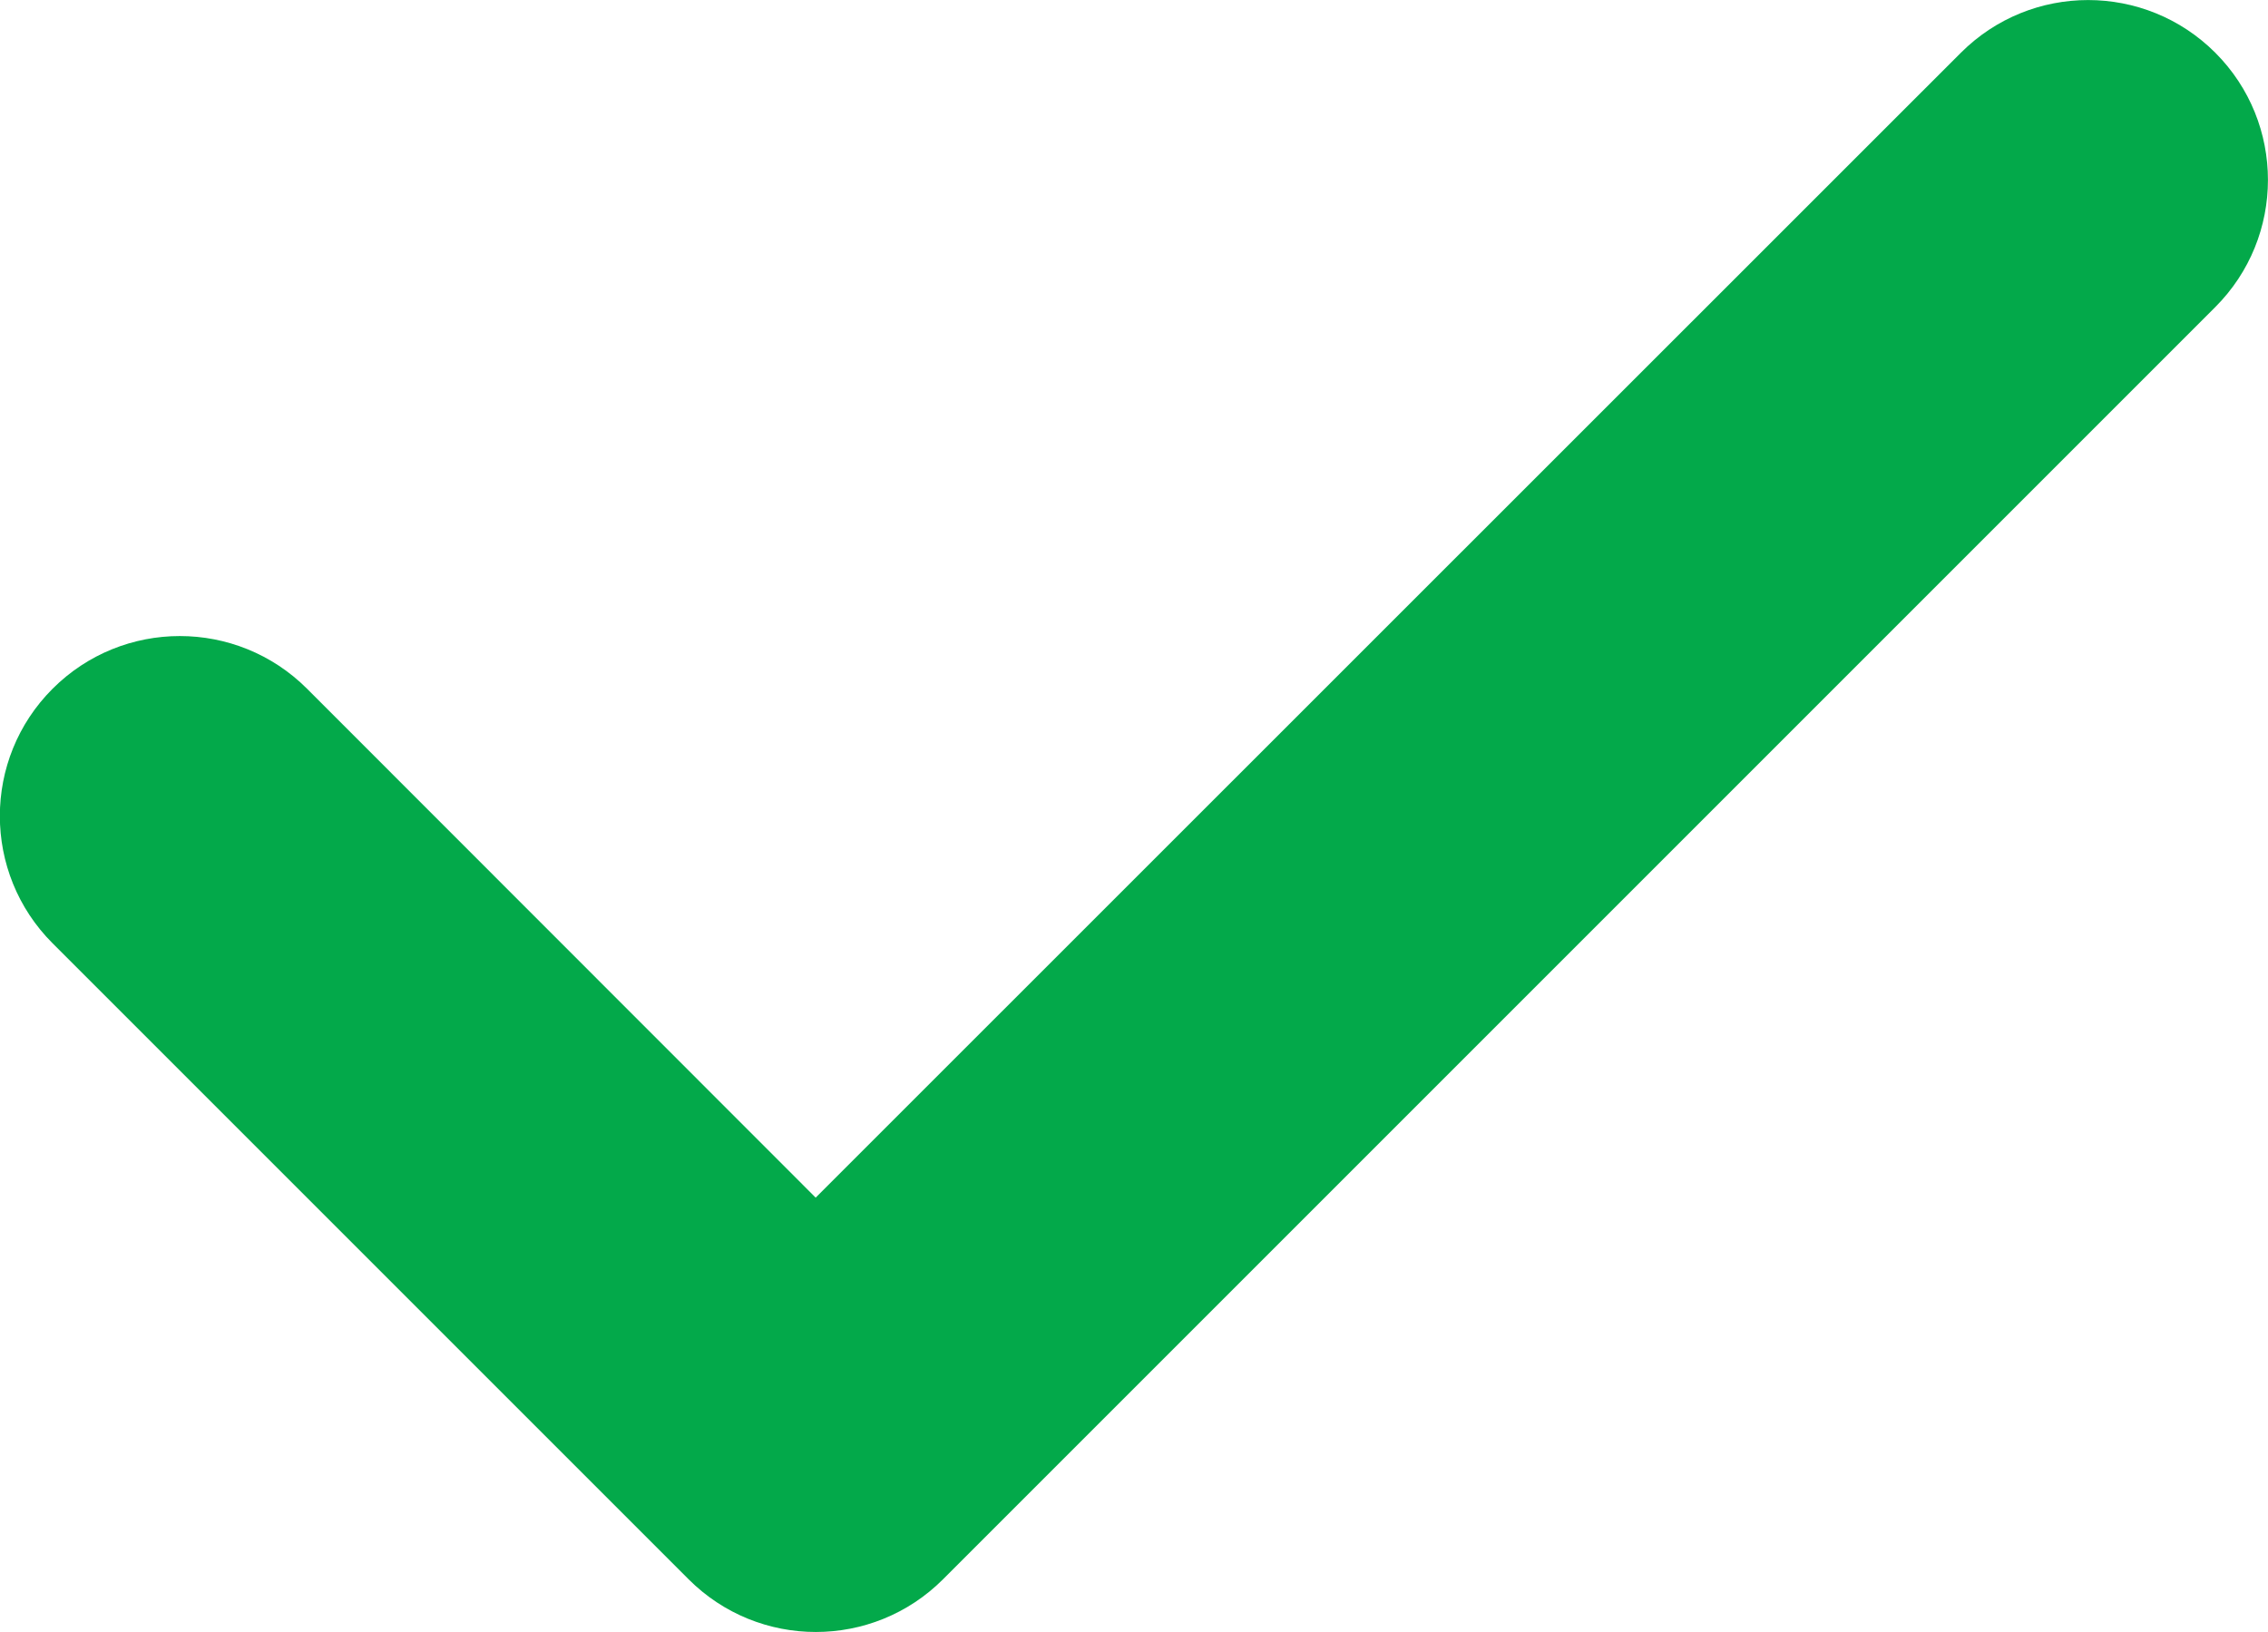
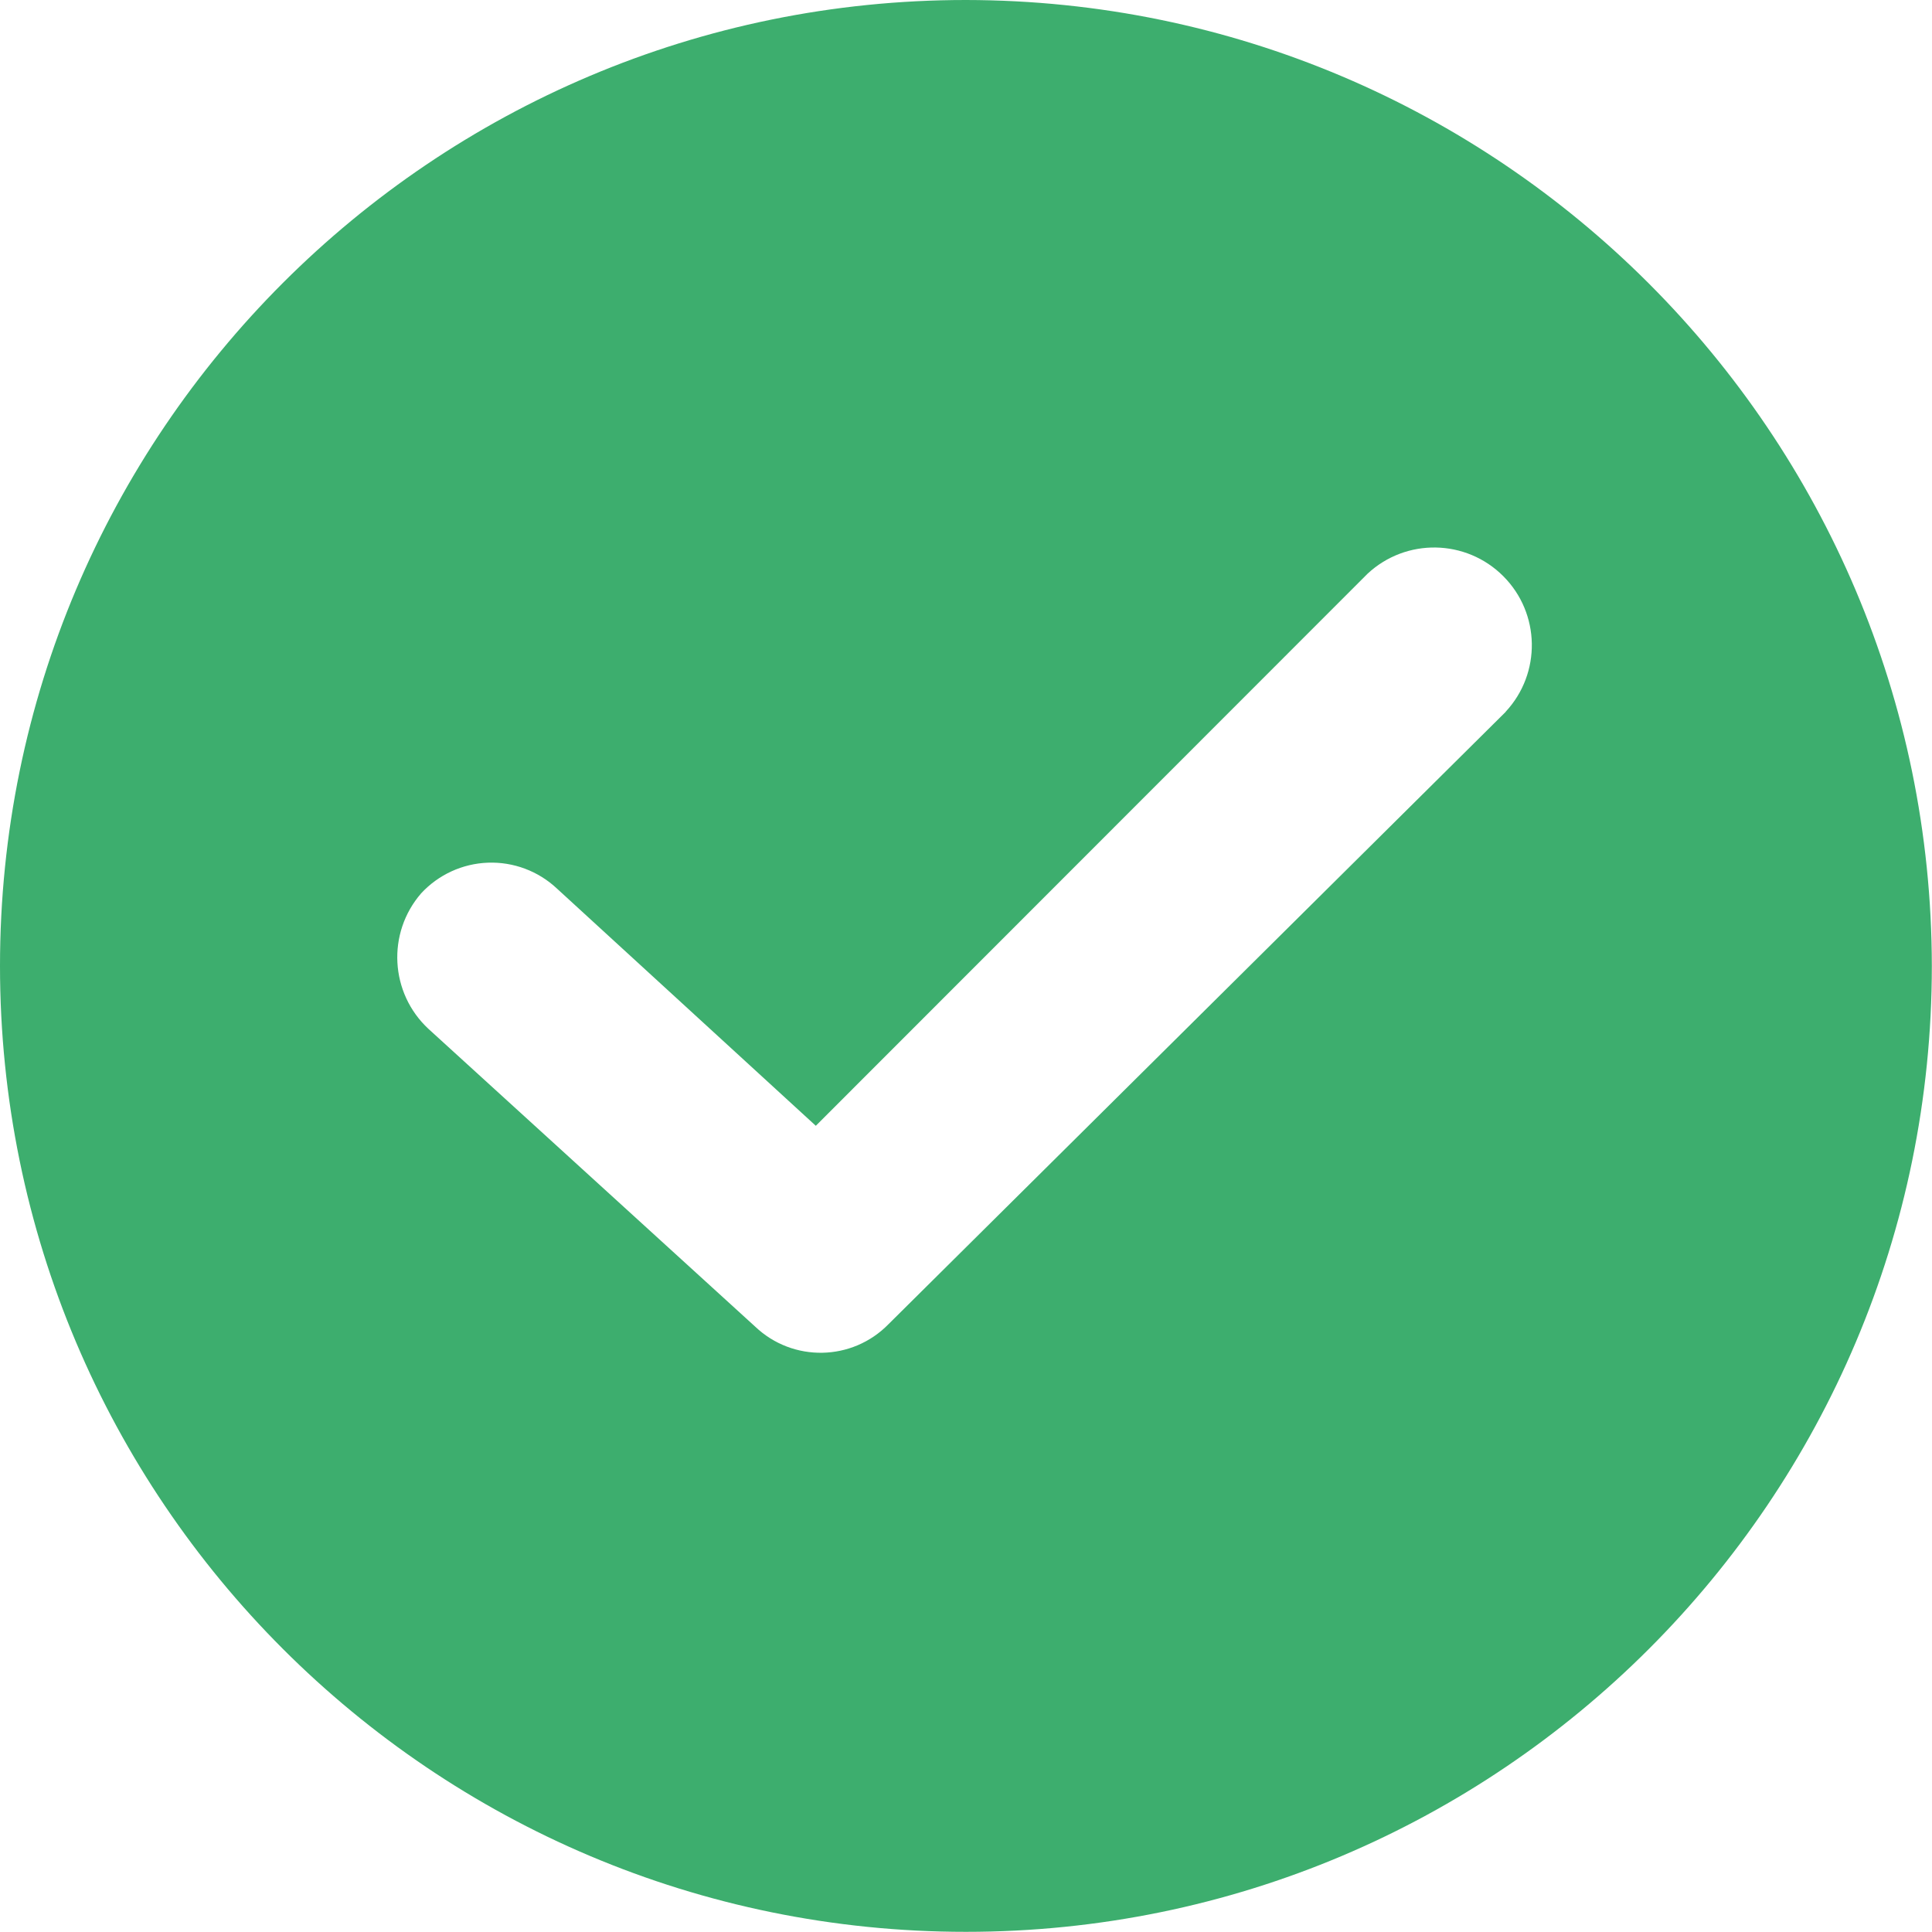
- <svg xmlns="http://www.w3.org/2000/svg" width="15.015" height="10.804" viewBox="0 0 15.015 10.804">
-   <g id="check" transform="translate(0 -71.788)">
-     <g id="Group_243" data-name="Group 243" transform="translate(-0.001 71.788)">
-       <path id="Path_341" data-name="Path 341" d="M14.666,72.137a1.191,1.191,0,0,0-1.684,0L5.4,79.717,2.033,76.348A1.191,1.191,0,0,0,.348,78.033l4.211,4.211a1.191,1.191,0,0,0,1.684,0l8.422-8.422A1.191,1.191,0,0,0,14.666,72.137Z" transform="translate(0.001 -71.788)" fill="#03a94a" />
-     </g>
-   </g>
+ <svg xmlns="http://www.w3.org/2000/svg" id="Group_236" data-name="Group 236" width="11.867" height="11.867" viewBox="0 0 11.867 11.867">
+   <path id="Path_325" data-name="Path 325" d="M5.933,0a5.933,5.933,0,1,0,5.933,5.933A5.94,5.94,0,0,0,5.933,0ZM9.249,4.372,5.457,8.134a.583.583,0,0,1-.818.015L2.632,6.32a.6.6,0,0,1-.045-.833.588.588,0,0,1,.833-.03L5.011,6.915,8.4,3.524a.6.6,0,0,1,.848.848Z" fill="#3dae6e" />
</svg>
